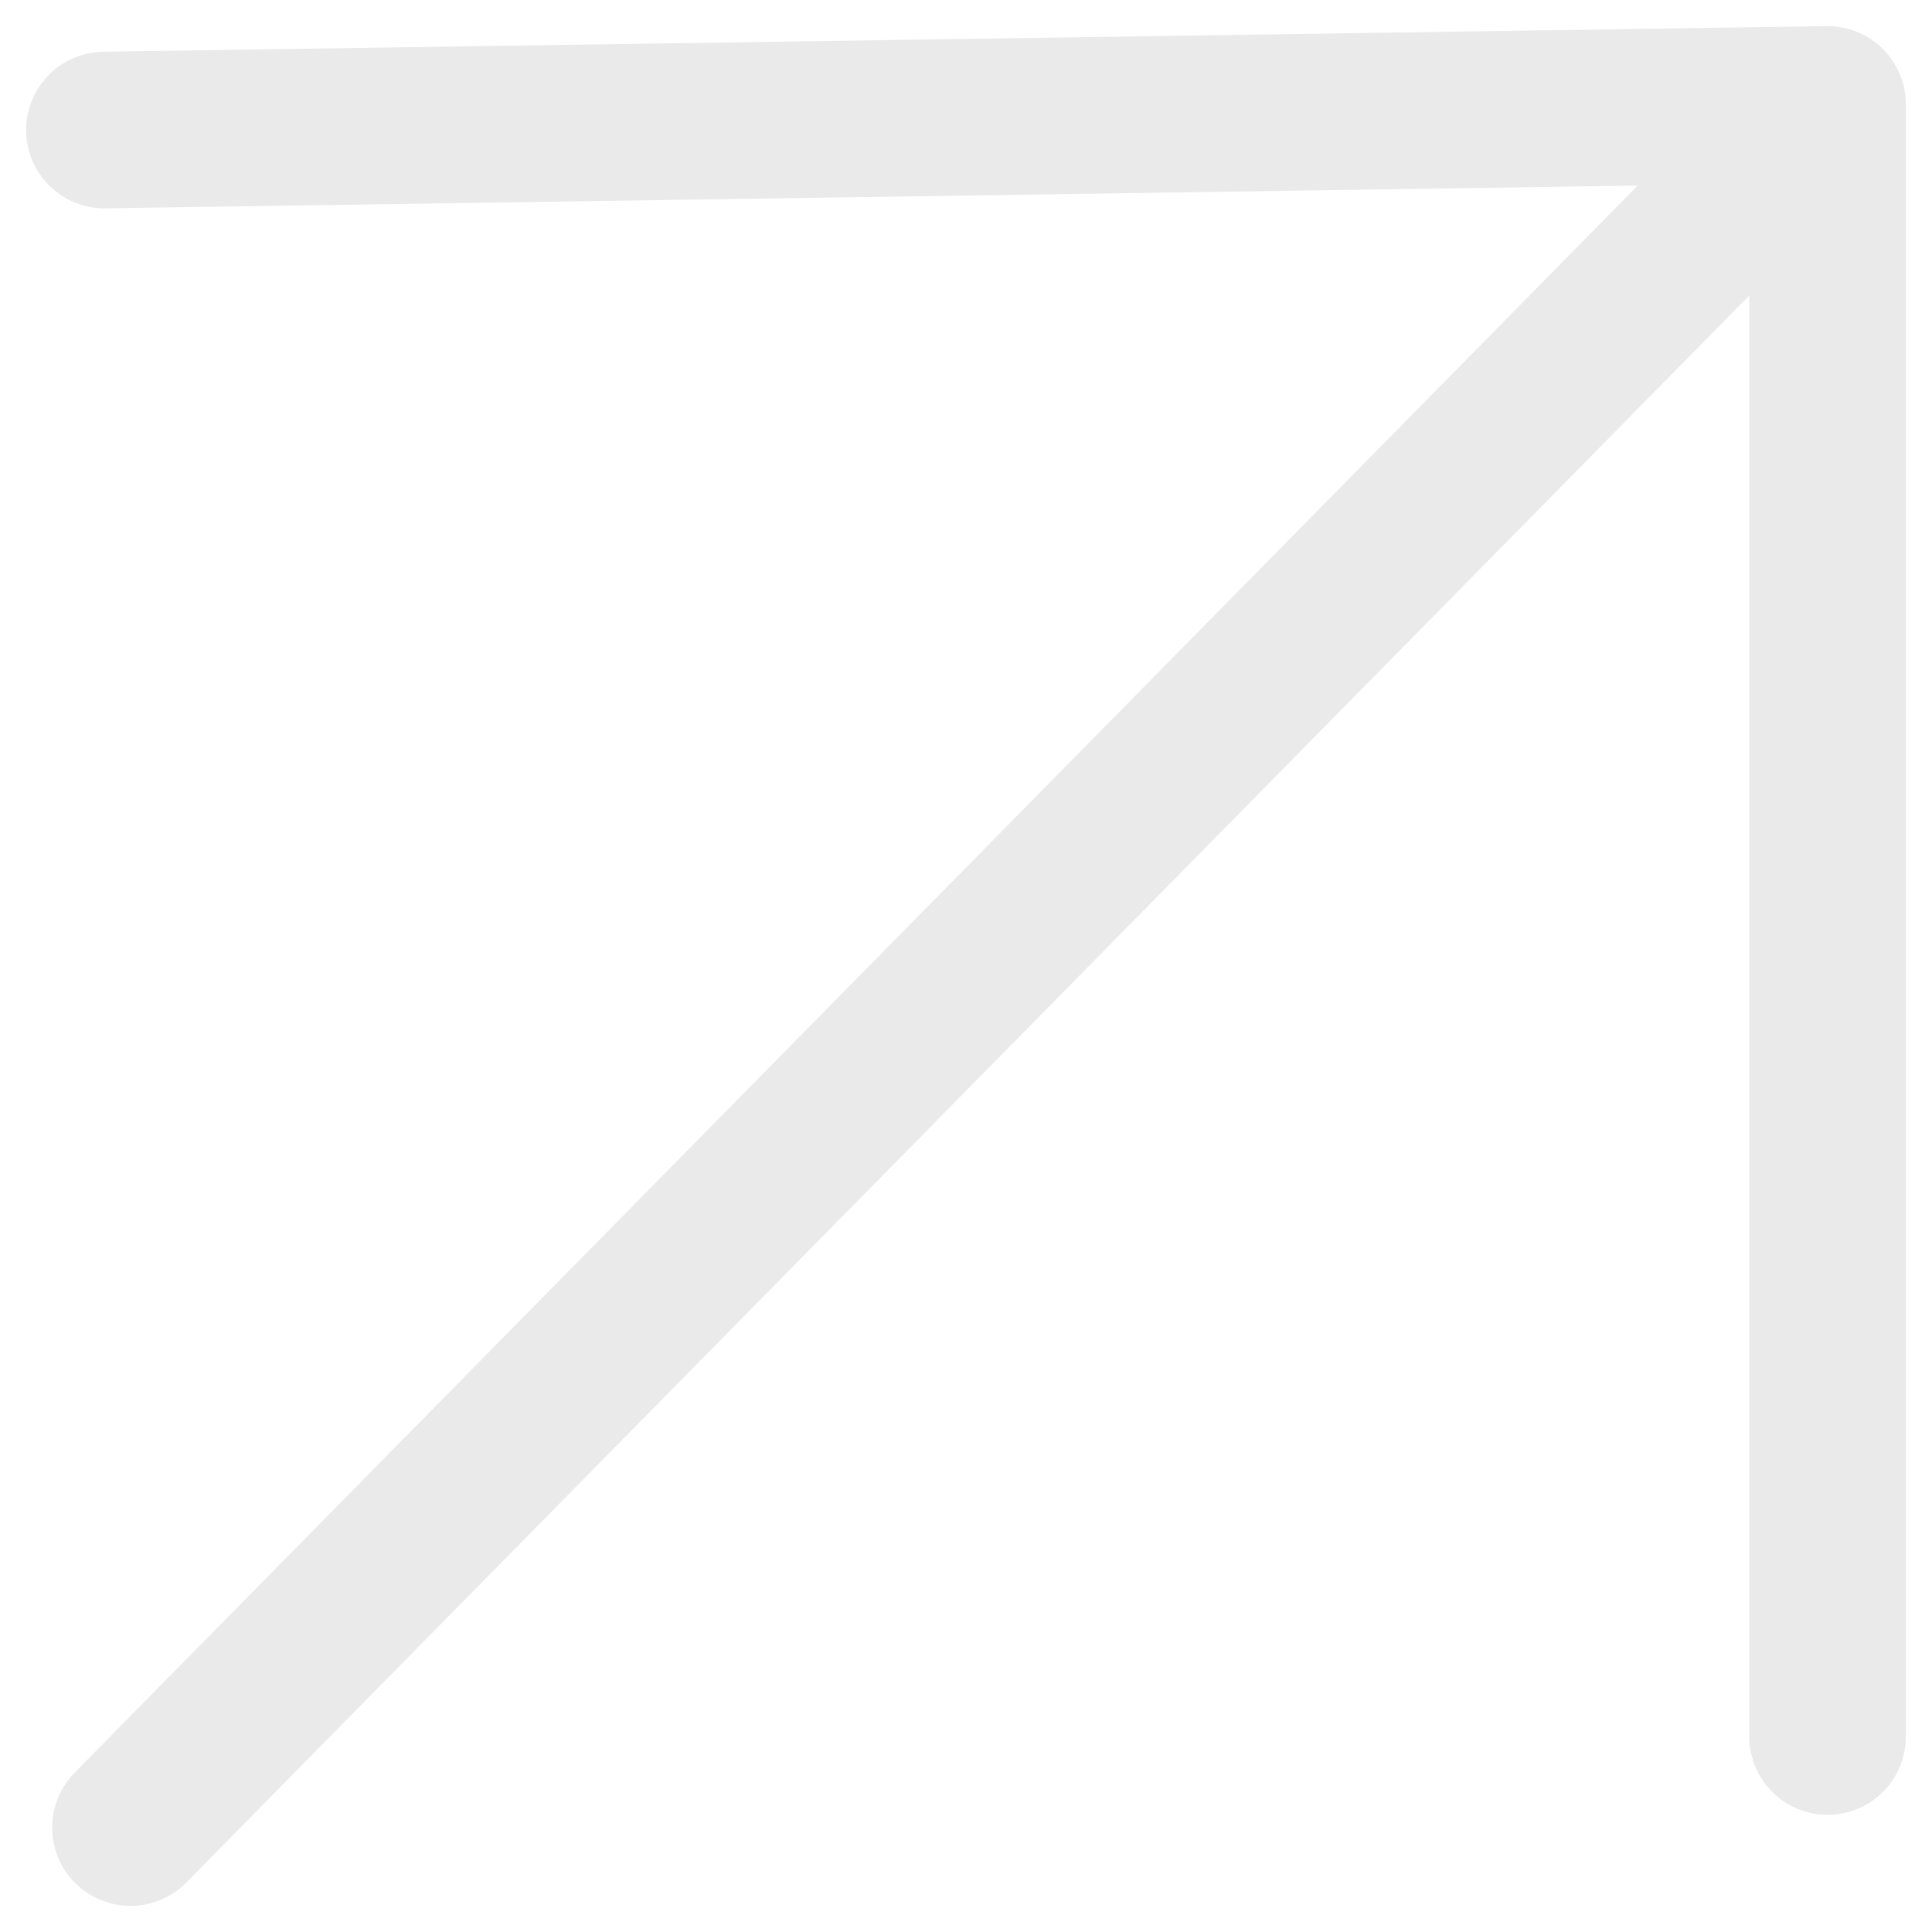
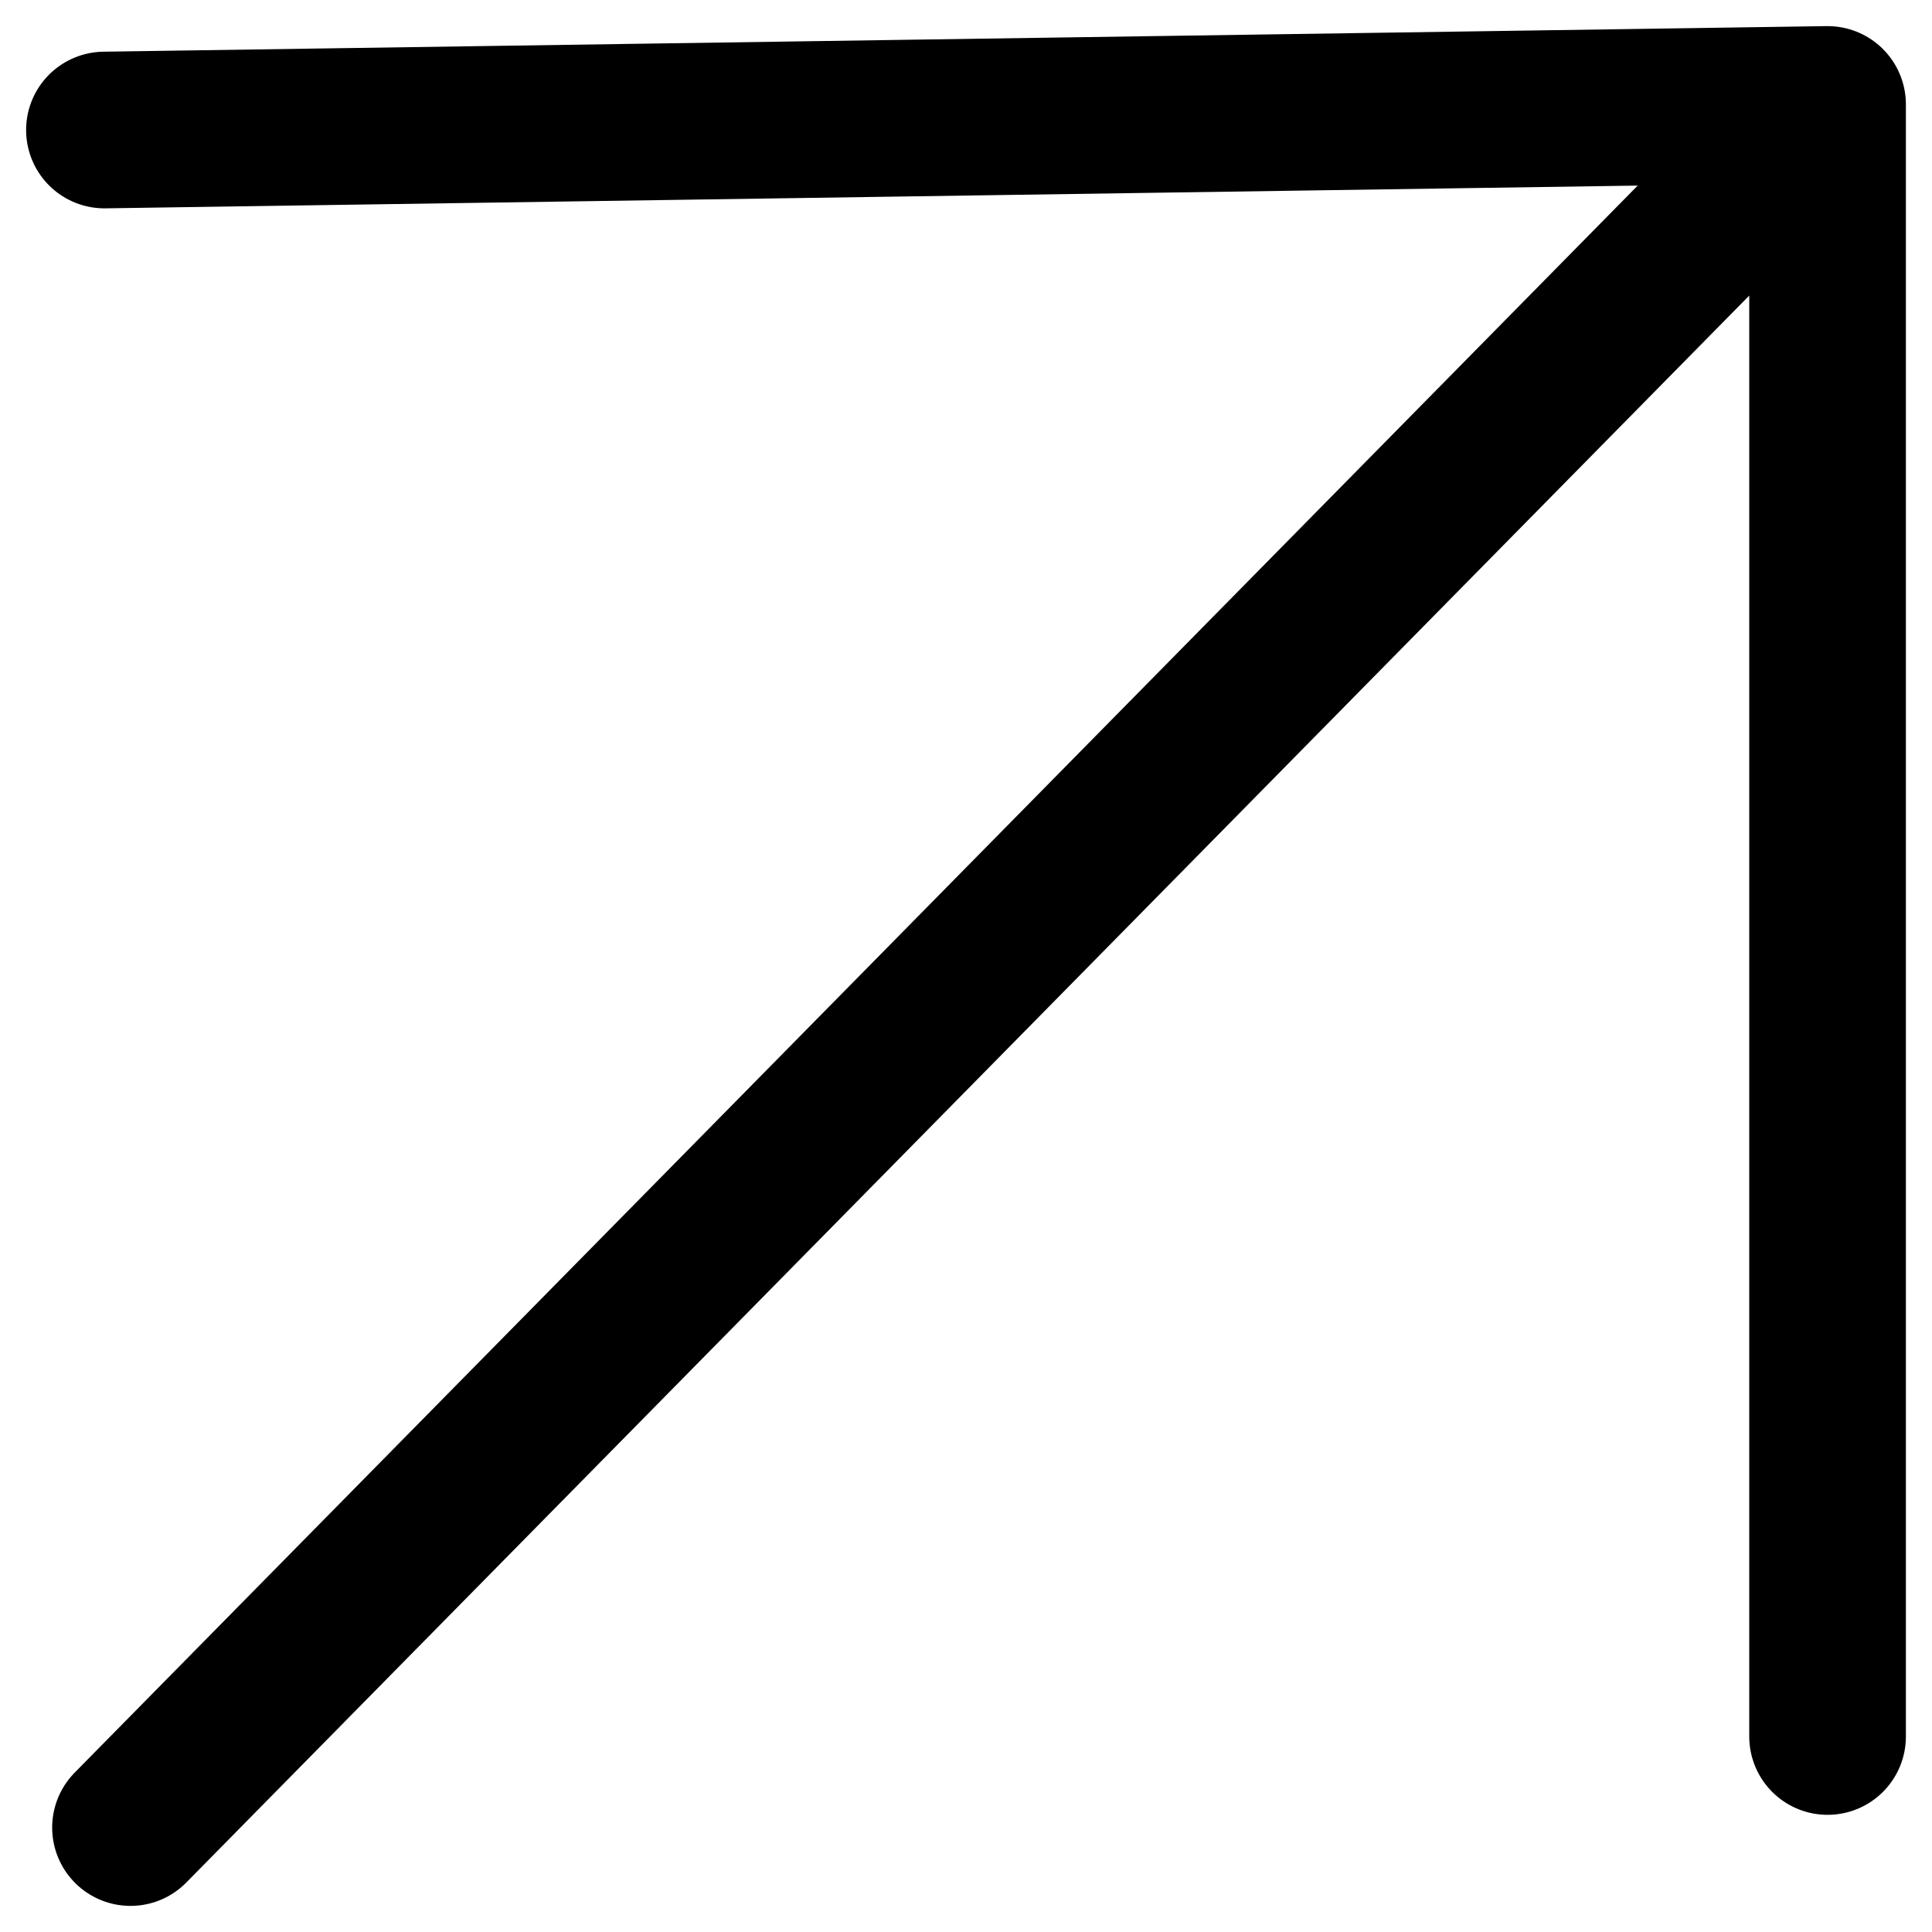
- <svg xmlns="http://www.w3.org/2000/svg" width="37" height="37" viewBox="0 0 37 37" fill="none">
-   <path d="M2.499 35L35 2M35 2V33.256M35 2L2 2.49" stroke="#EAEAEA" stroke-width="3" stroke-linecap="round" />
+ <svg xmlns="http://www.w3.org/2000/svg" width="37" height="37" viewBox="0 0 37 37" fill="currentColor">
+   <path d="M2.499 35L35 2M35 2V33.256M35 2L2 2.49" stroke="currentColor" stroke-width="3" stroke-linecap="round" />
</svg>
